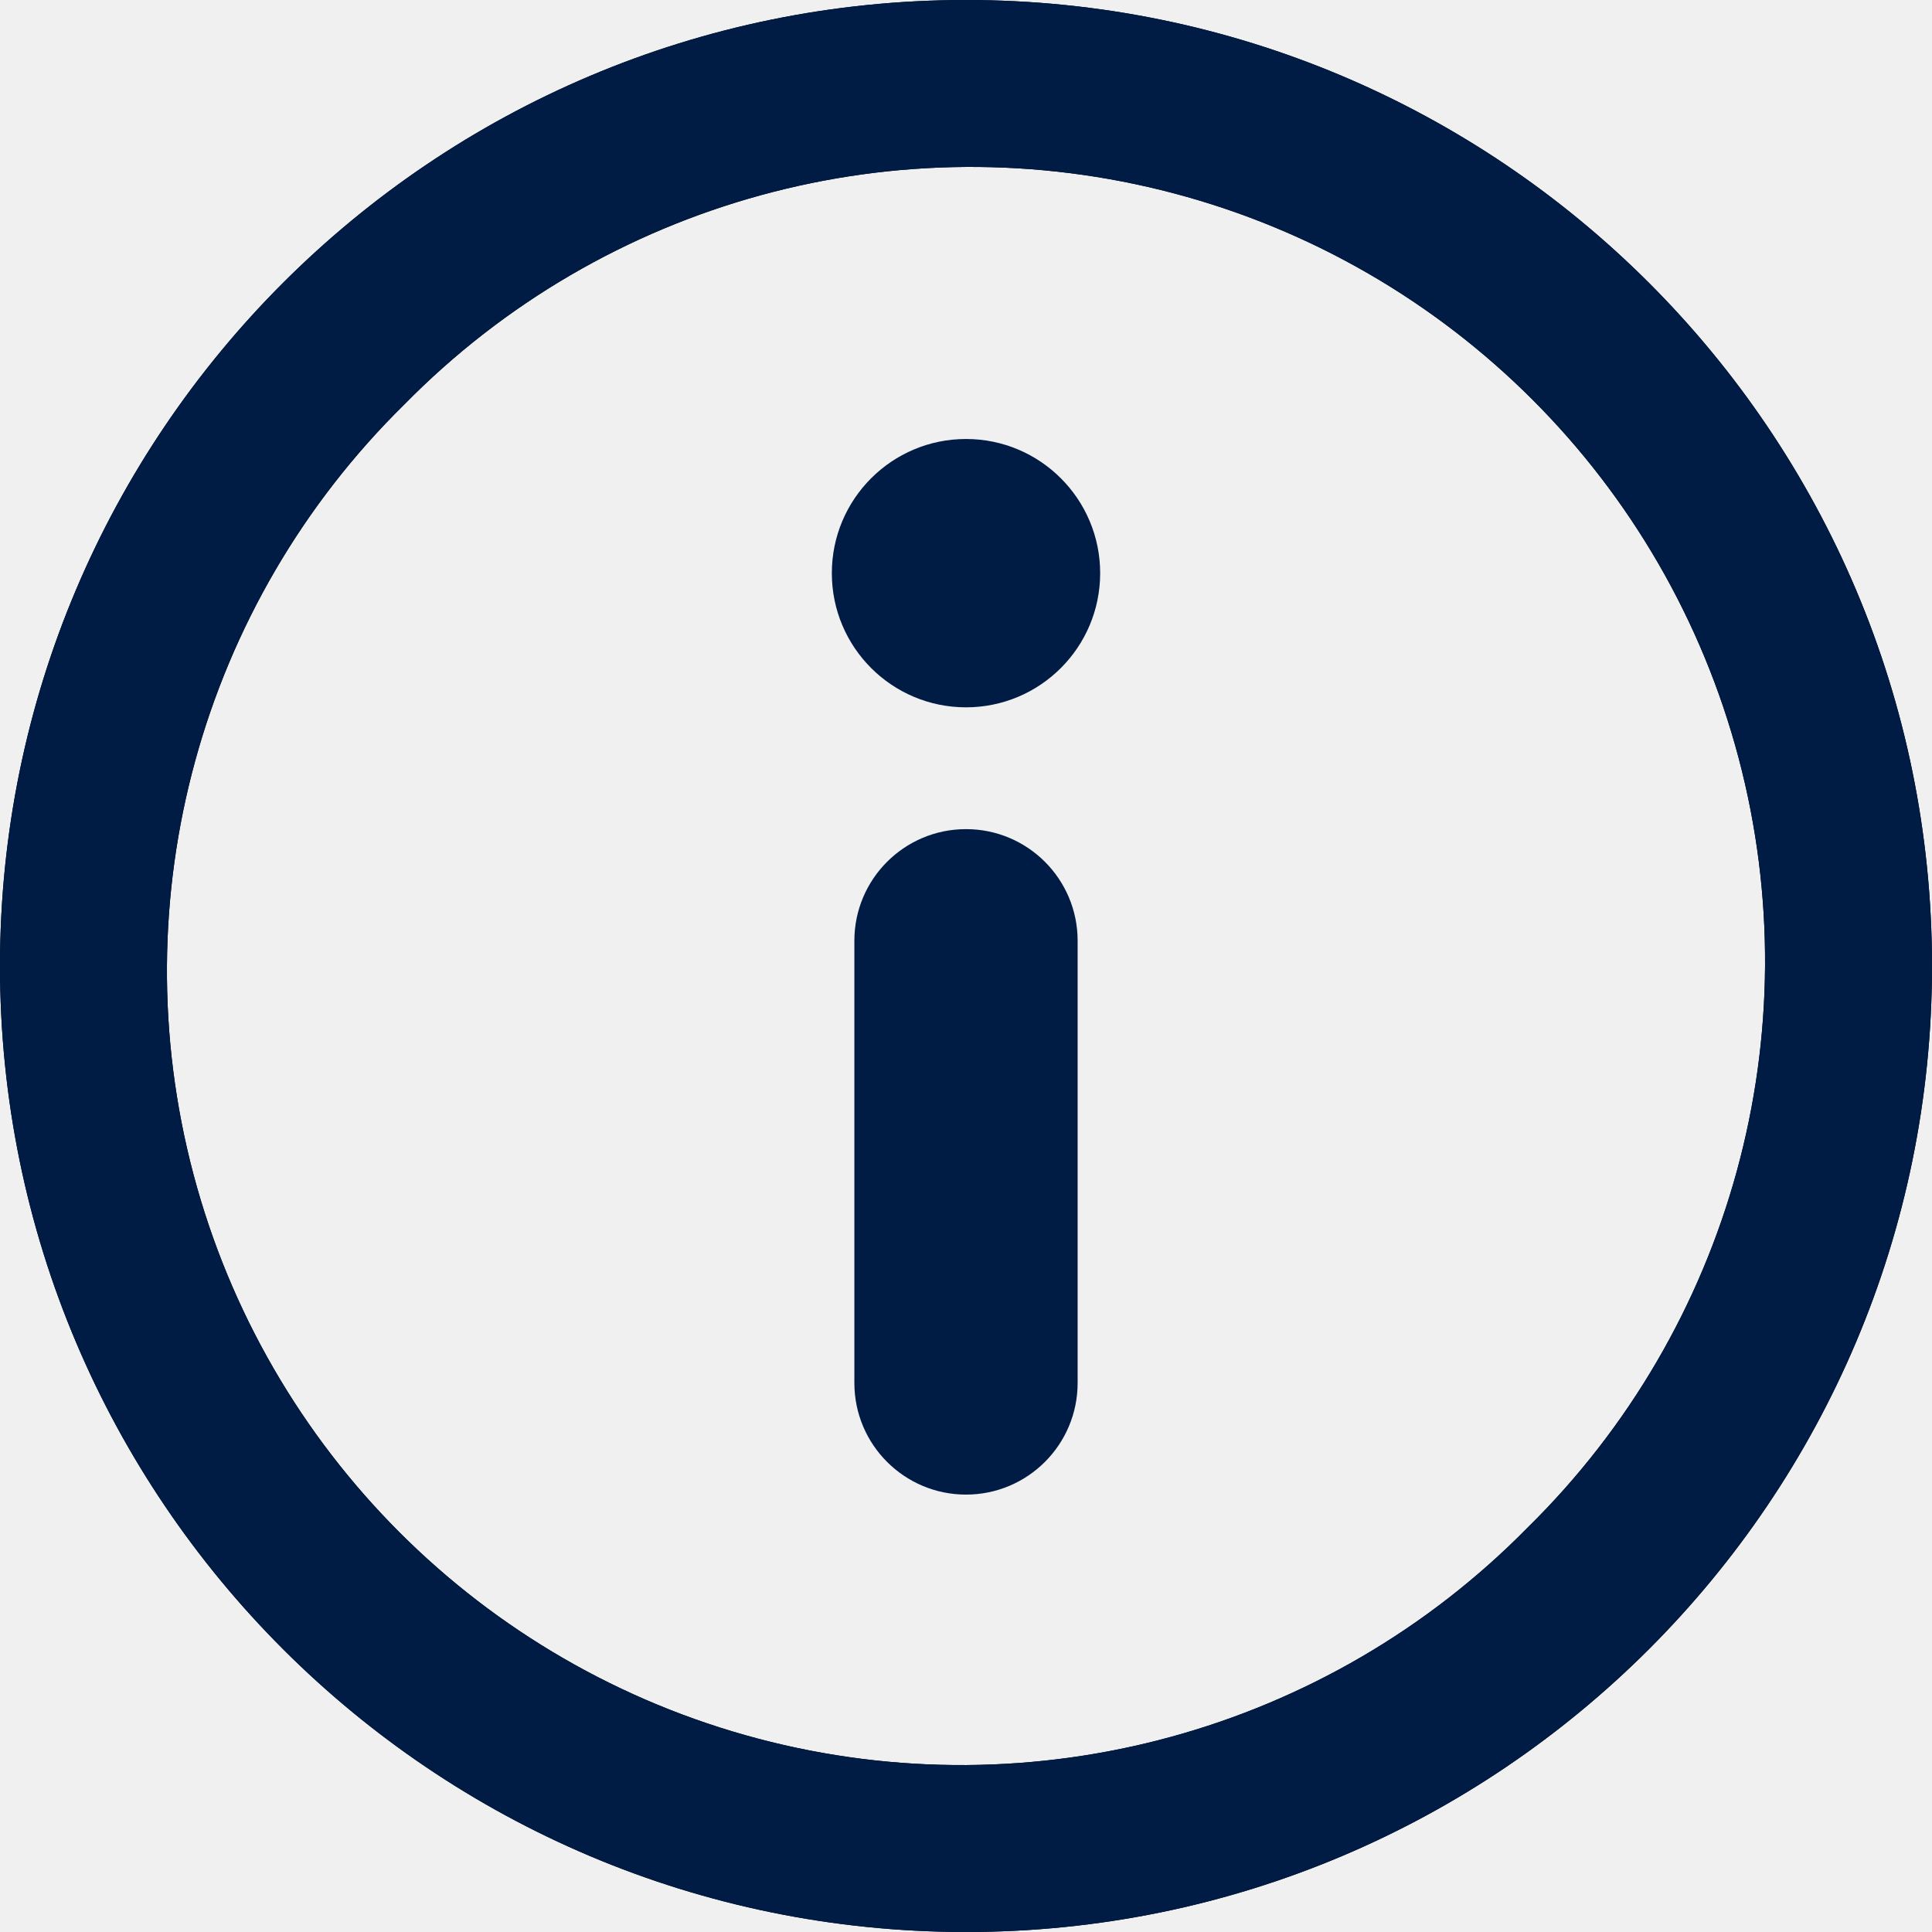
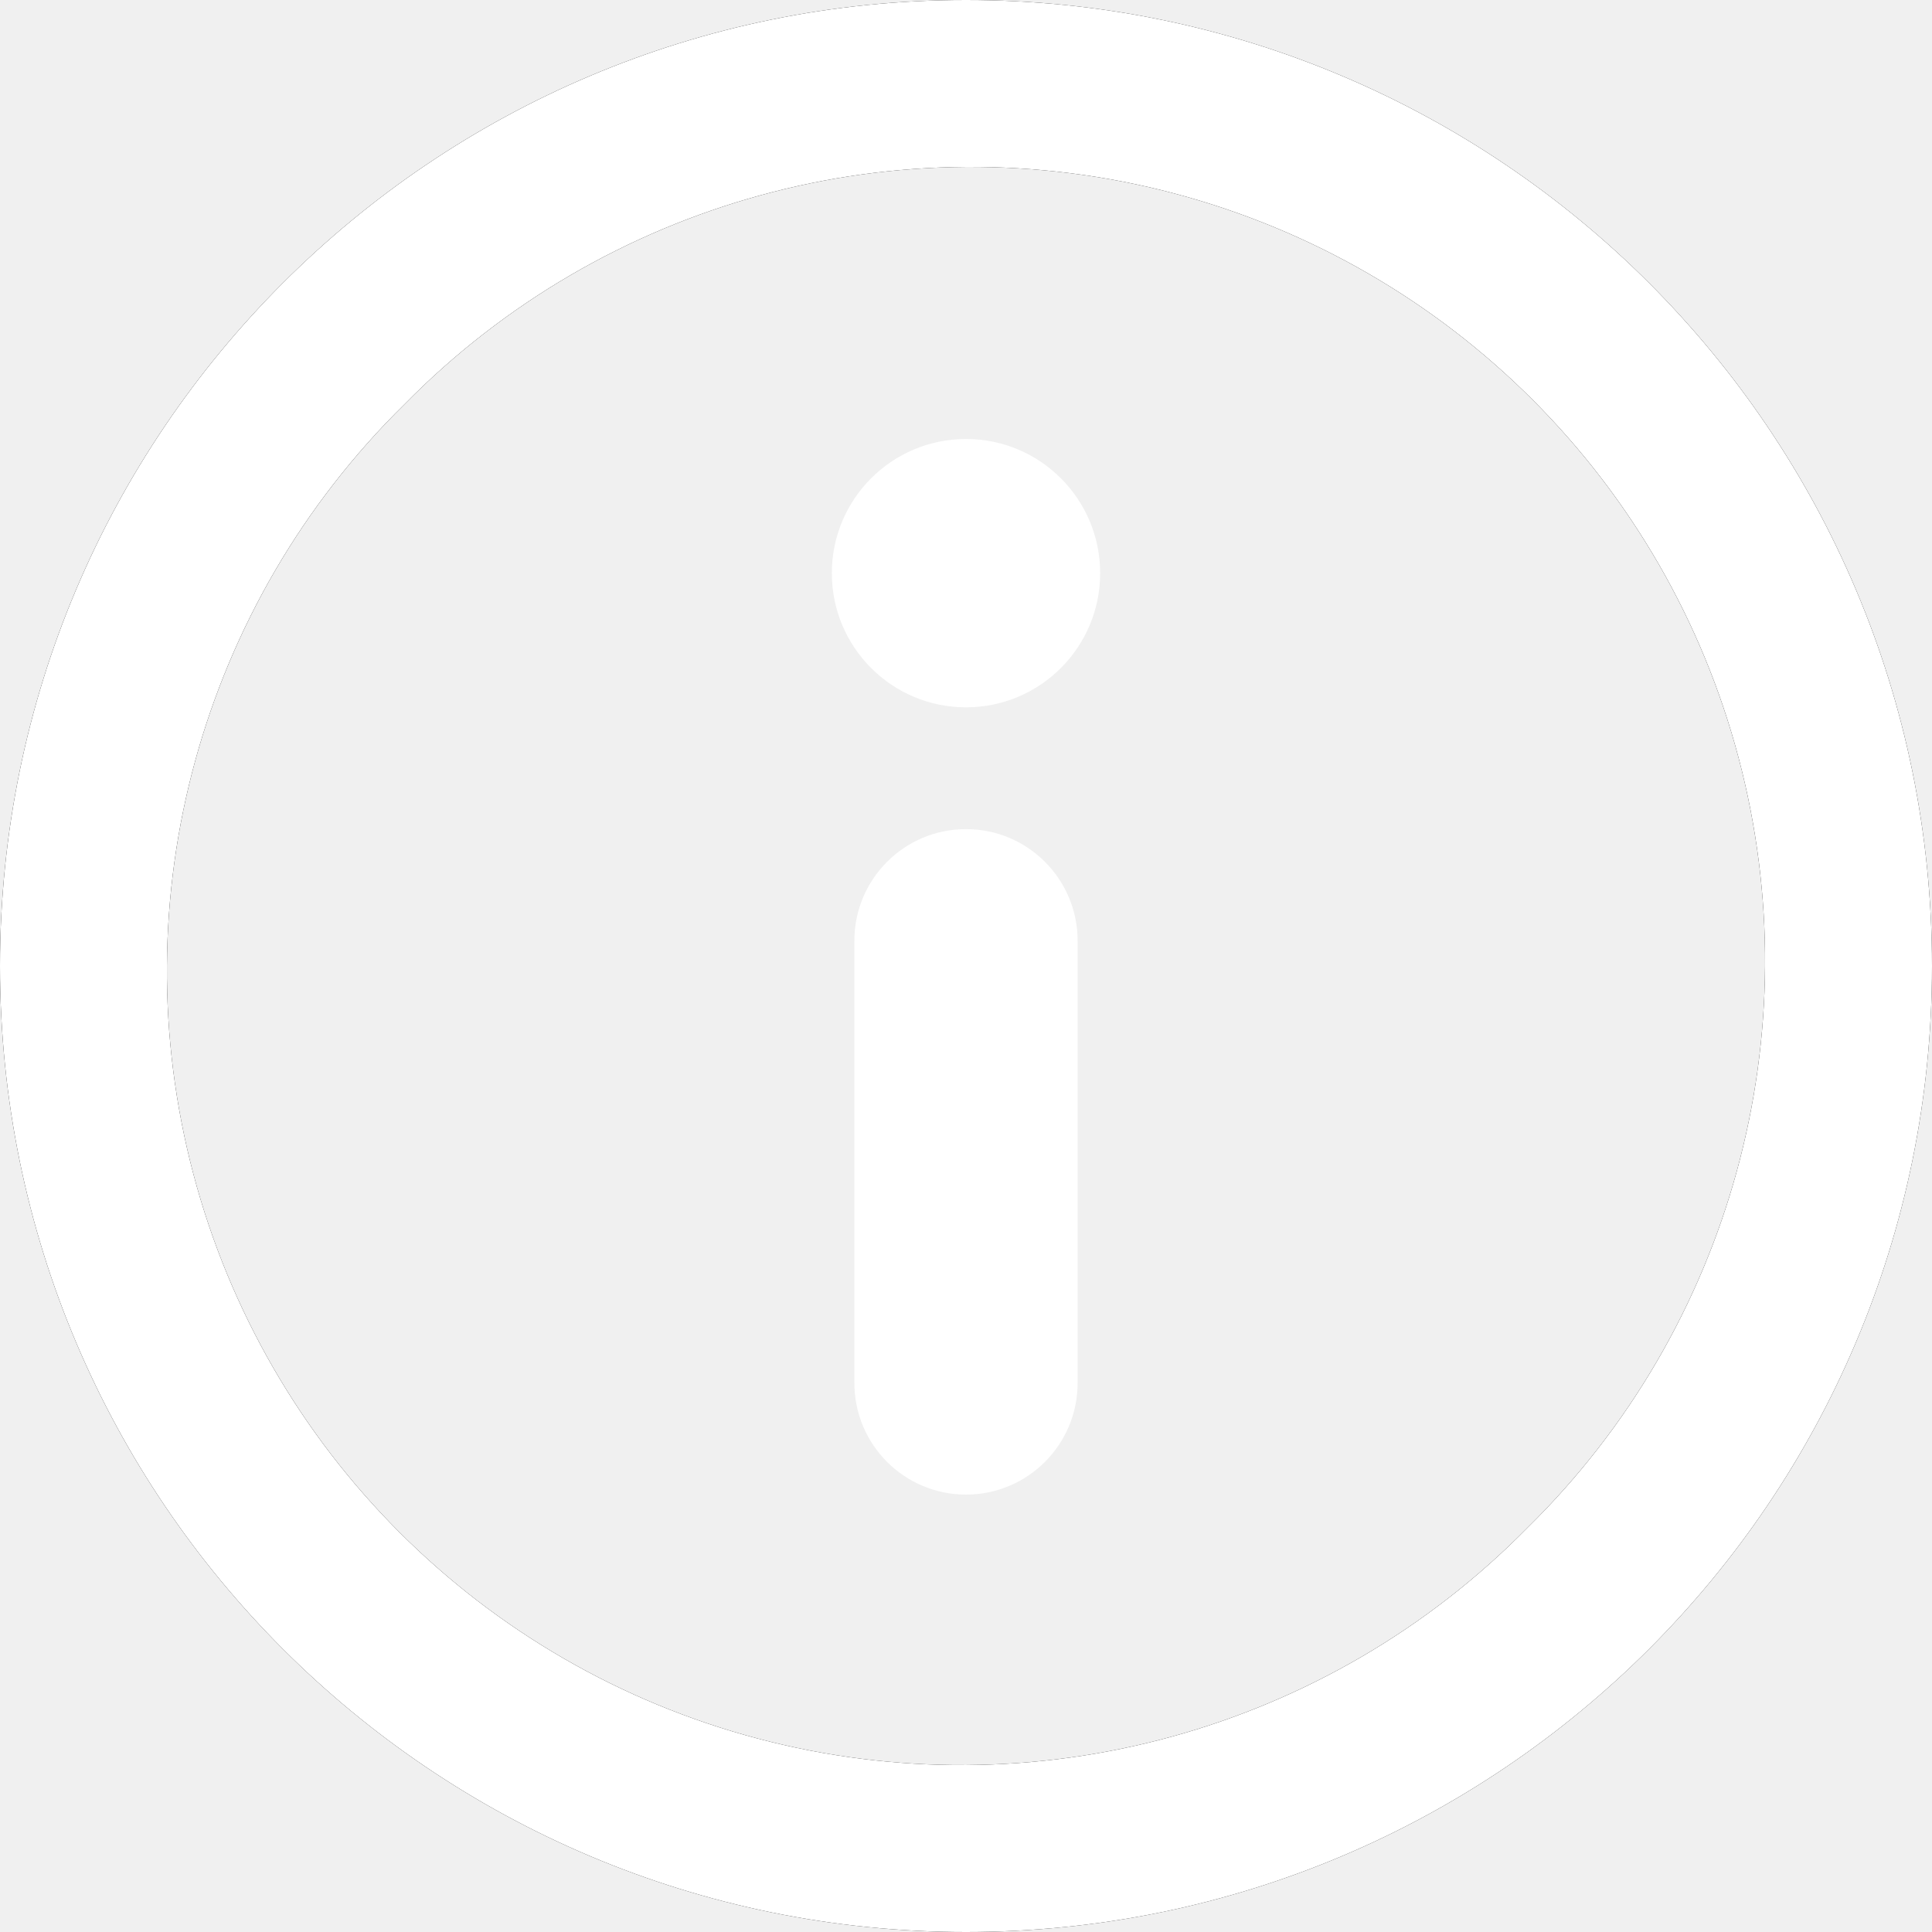
<svg xmlns="http://www.w3.org/2000/svg" viewBox="0 0 450 450">
  <g fill="none">
-     <circle fill="#001B44" cx="225" cy="133.5" r="31.25" />
-     <path d="M251 219.12v103c0 14.36-11.64 26-26 26s-26-11.64-26-26v-103c0-14.36 11.64-26 26-26s26 11.64 26 26z" fill="#001B44" />
+     <circle fill="#ffffff" cx="225" cy="133.5" r="31.25" />
+     <path d="M251 219.12v103c0 14.36-11.64 26-26 26s-26-11.64-26-26v-103c0-14.36 11.64-26 26-26s26 11.64 26 26z" fill="#ffffff" />
    <path d="M225 0C100.74 0 0 100.74 0 225s100.74 225 225 225 225-100.74 225-225S349.26 0 225 0zm130.81 355.81c-46.599 47.4-115.045 66.158-179.299 49.137-64.253-17.021-114.437-67.205-131.458-131.458-17.021-64.254 1.737-132.7 49.137-179.299 46.599-47.4 115.045-66.158 179.299-49.137 64.253 17.021 114.437 67.205 131.458 131.458 17.021 64.254-1.737 132.7-49.137 179.299z" fill="#000" />
-     <path d="M225 0C100.74 0 0 100.74 0 225s100.74 225 225 225 225-100.74 225-225S349.26 0 225 0zm130.81 355.81c-46.599 47.4-115.045 66.158-179.299 49.137-64.253-17.021-114.437-67.205-131.458-131.458-17.021-64.254 1.737-132.7 49.137-179.299 46.599-47.4 115.045-66.158 179.299-49.137 64.253 17.021 114.437 67.205 131.458 131.458 17.021 64.254-1.737 132.7-49.137 179.299z" fill="#001B44" />
+     <path d="M225 0C100.74 0 0 100.74 0 225s100.74 225 225 225 225-100.74 225-225S349.26 0 225 0zm130.81 355.81c-46.599 47.4-115.045 66.158-179.299 49.137-64.253-17.021-114.437-67.205-131.458-131.458-17.021-64.254 1.737-132.7 49.137-179.299 46.599-47.4 115.045-66.158 179.299-49.137 64.253 17.021 114.437 67.205 131.458 131.458 17.021 64.254-1.737 132.7-49.137 179.299z" fill="#ffffff" />
  </g>
</svg>
